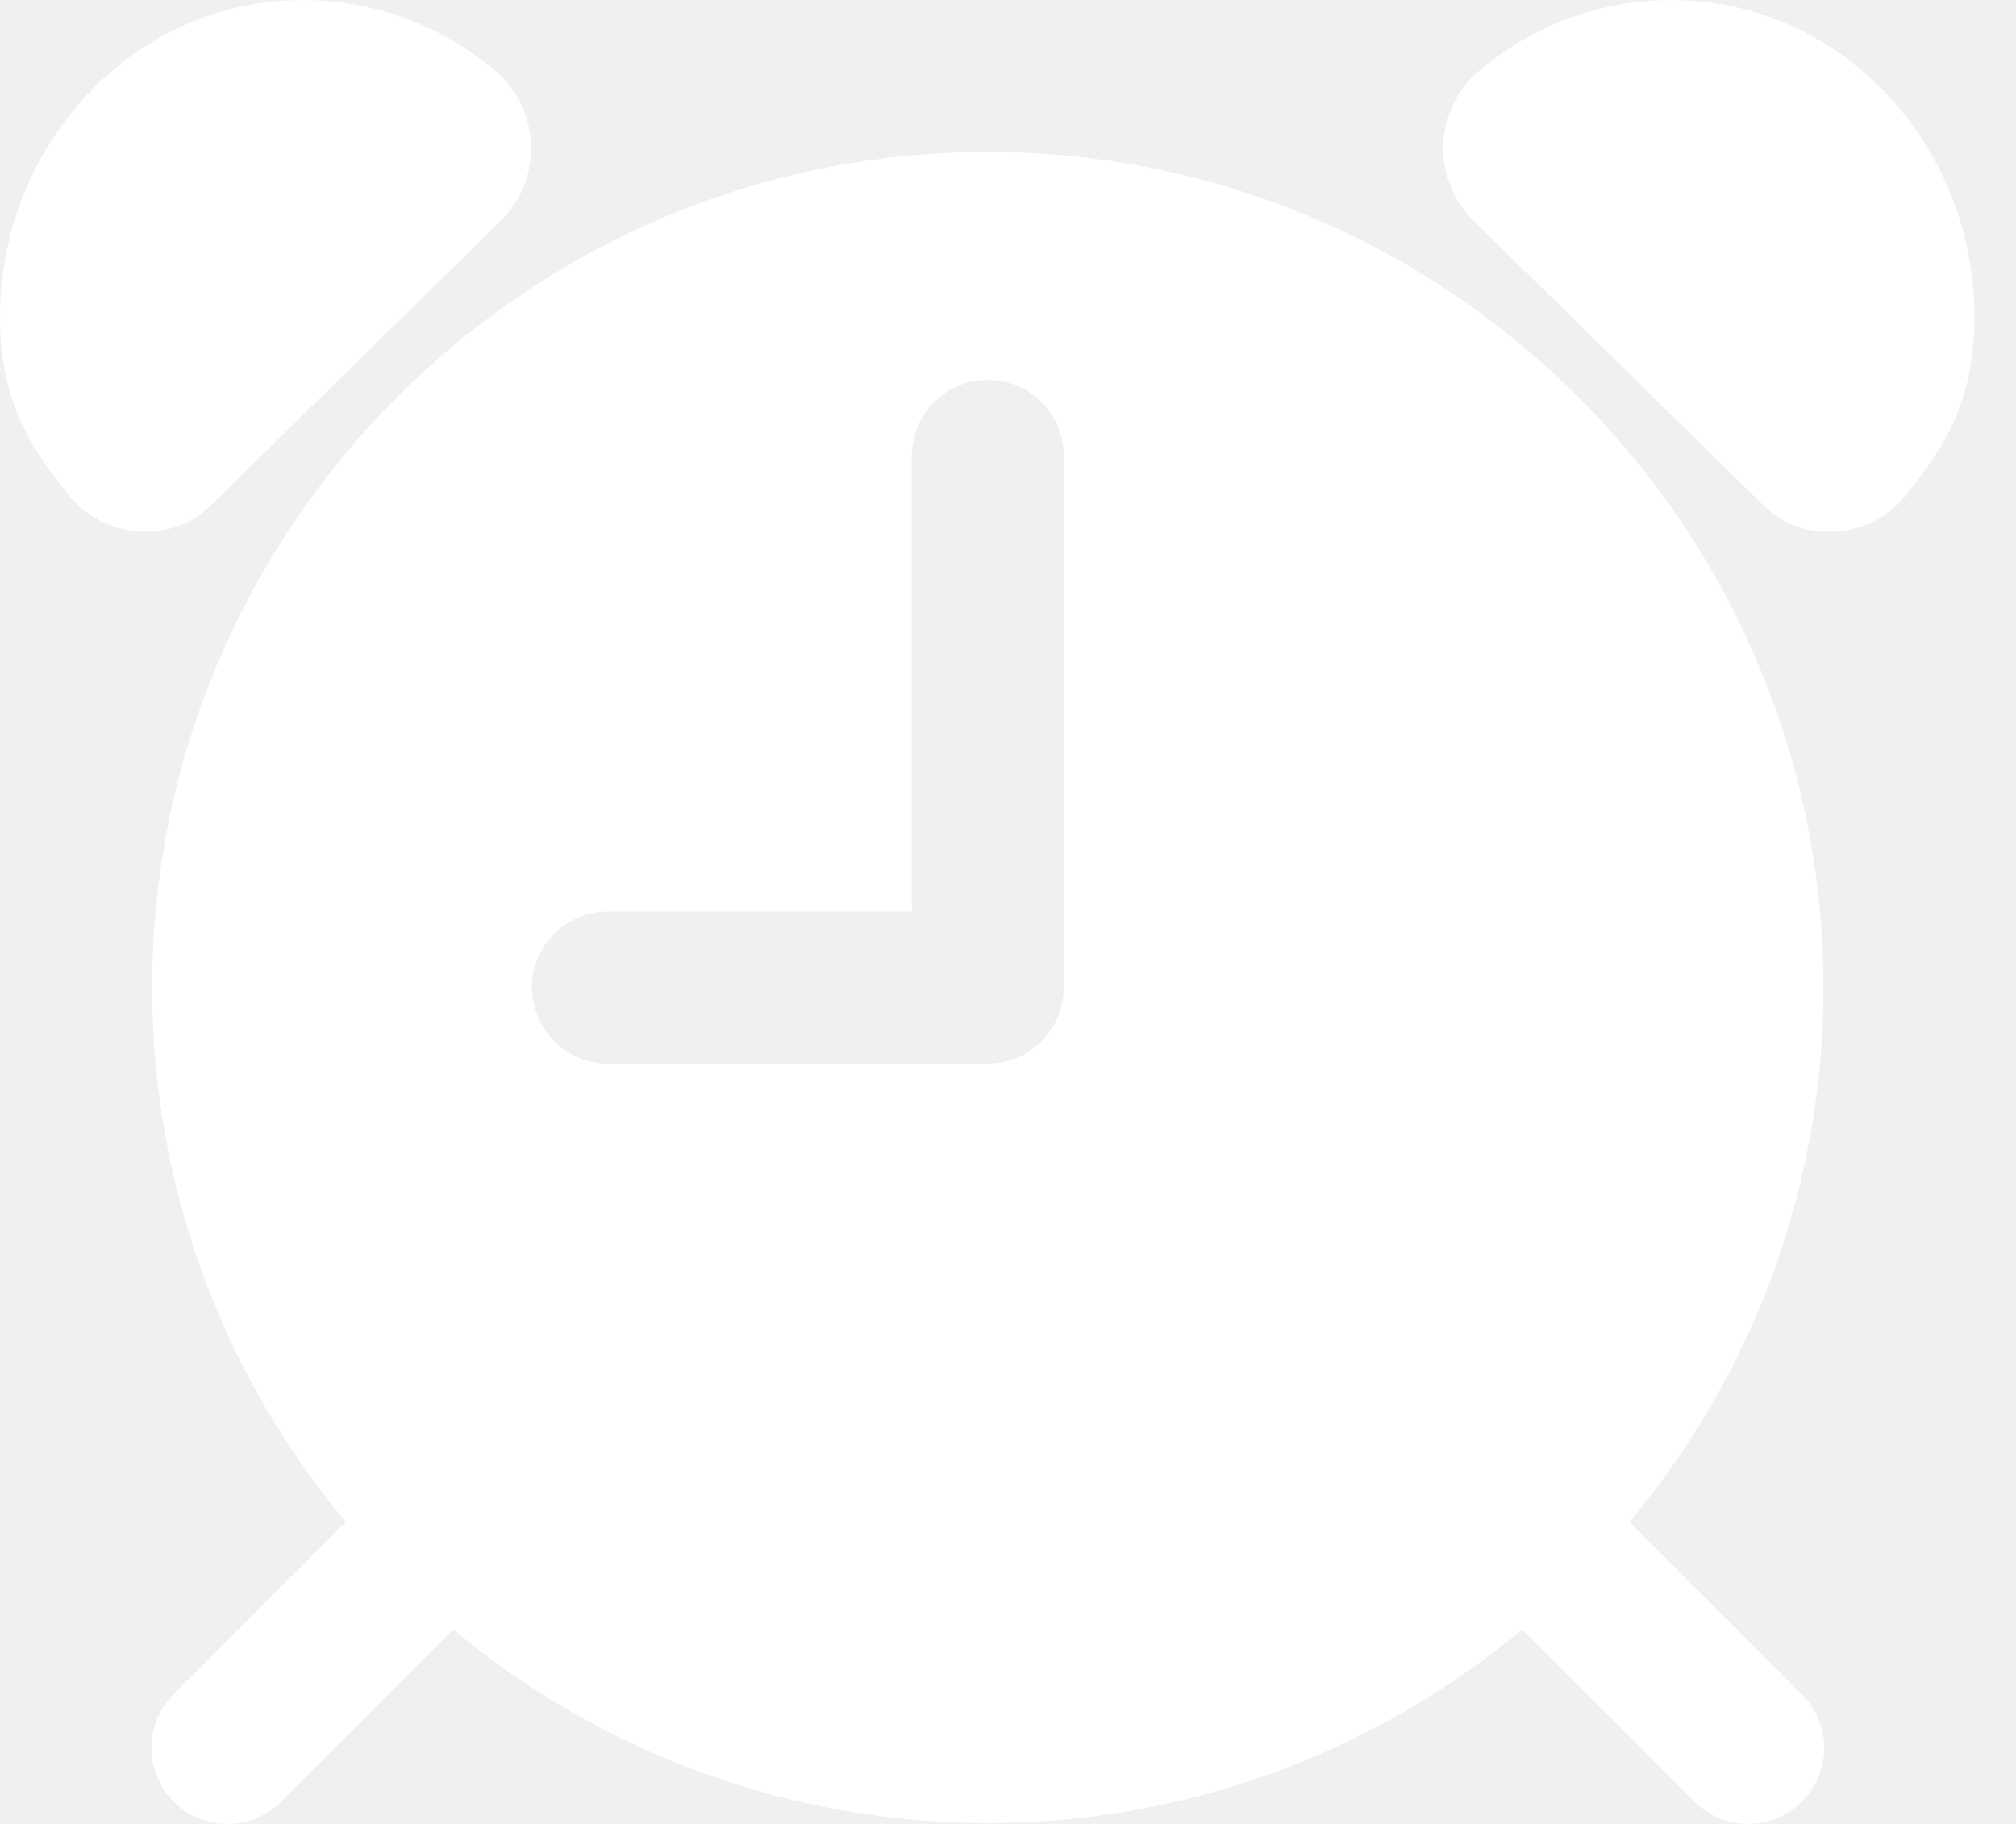
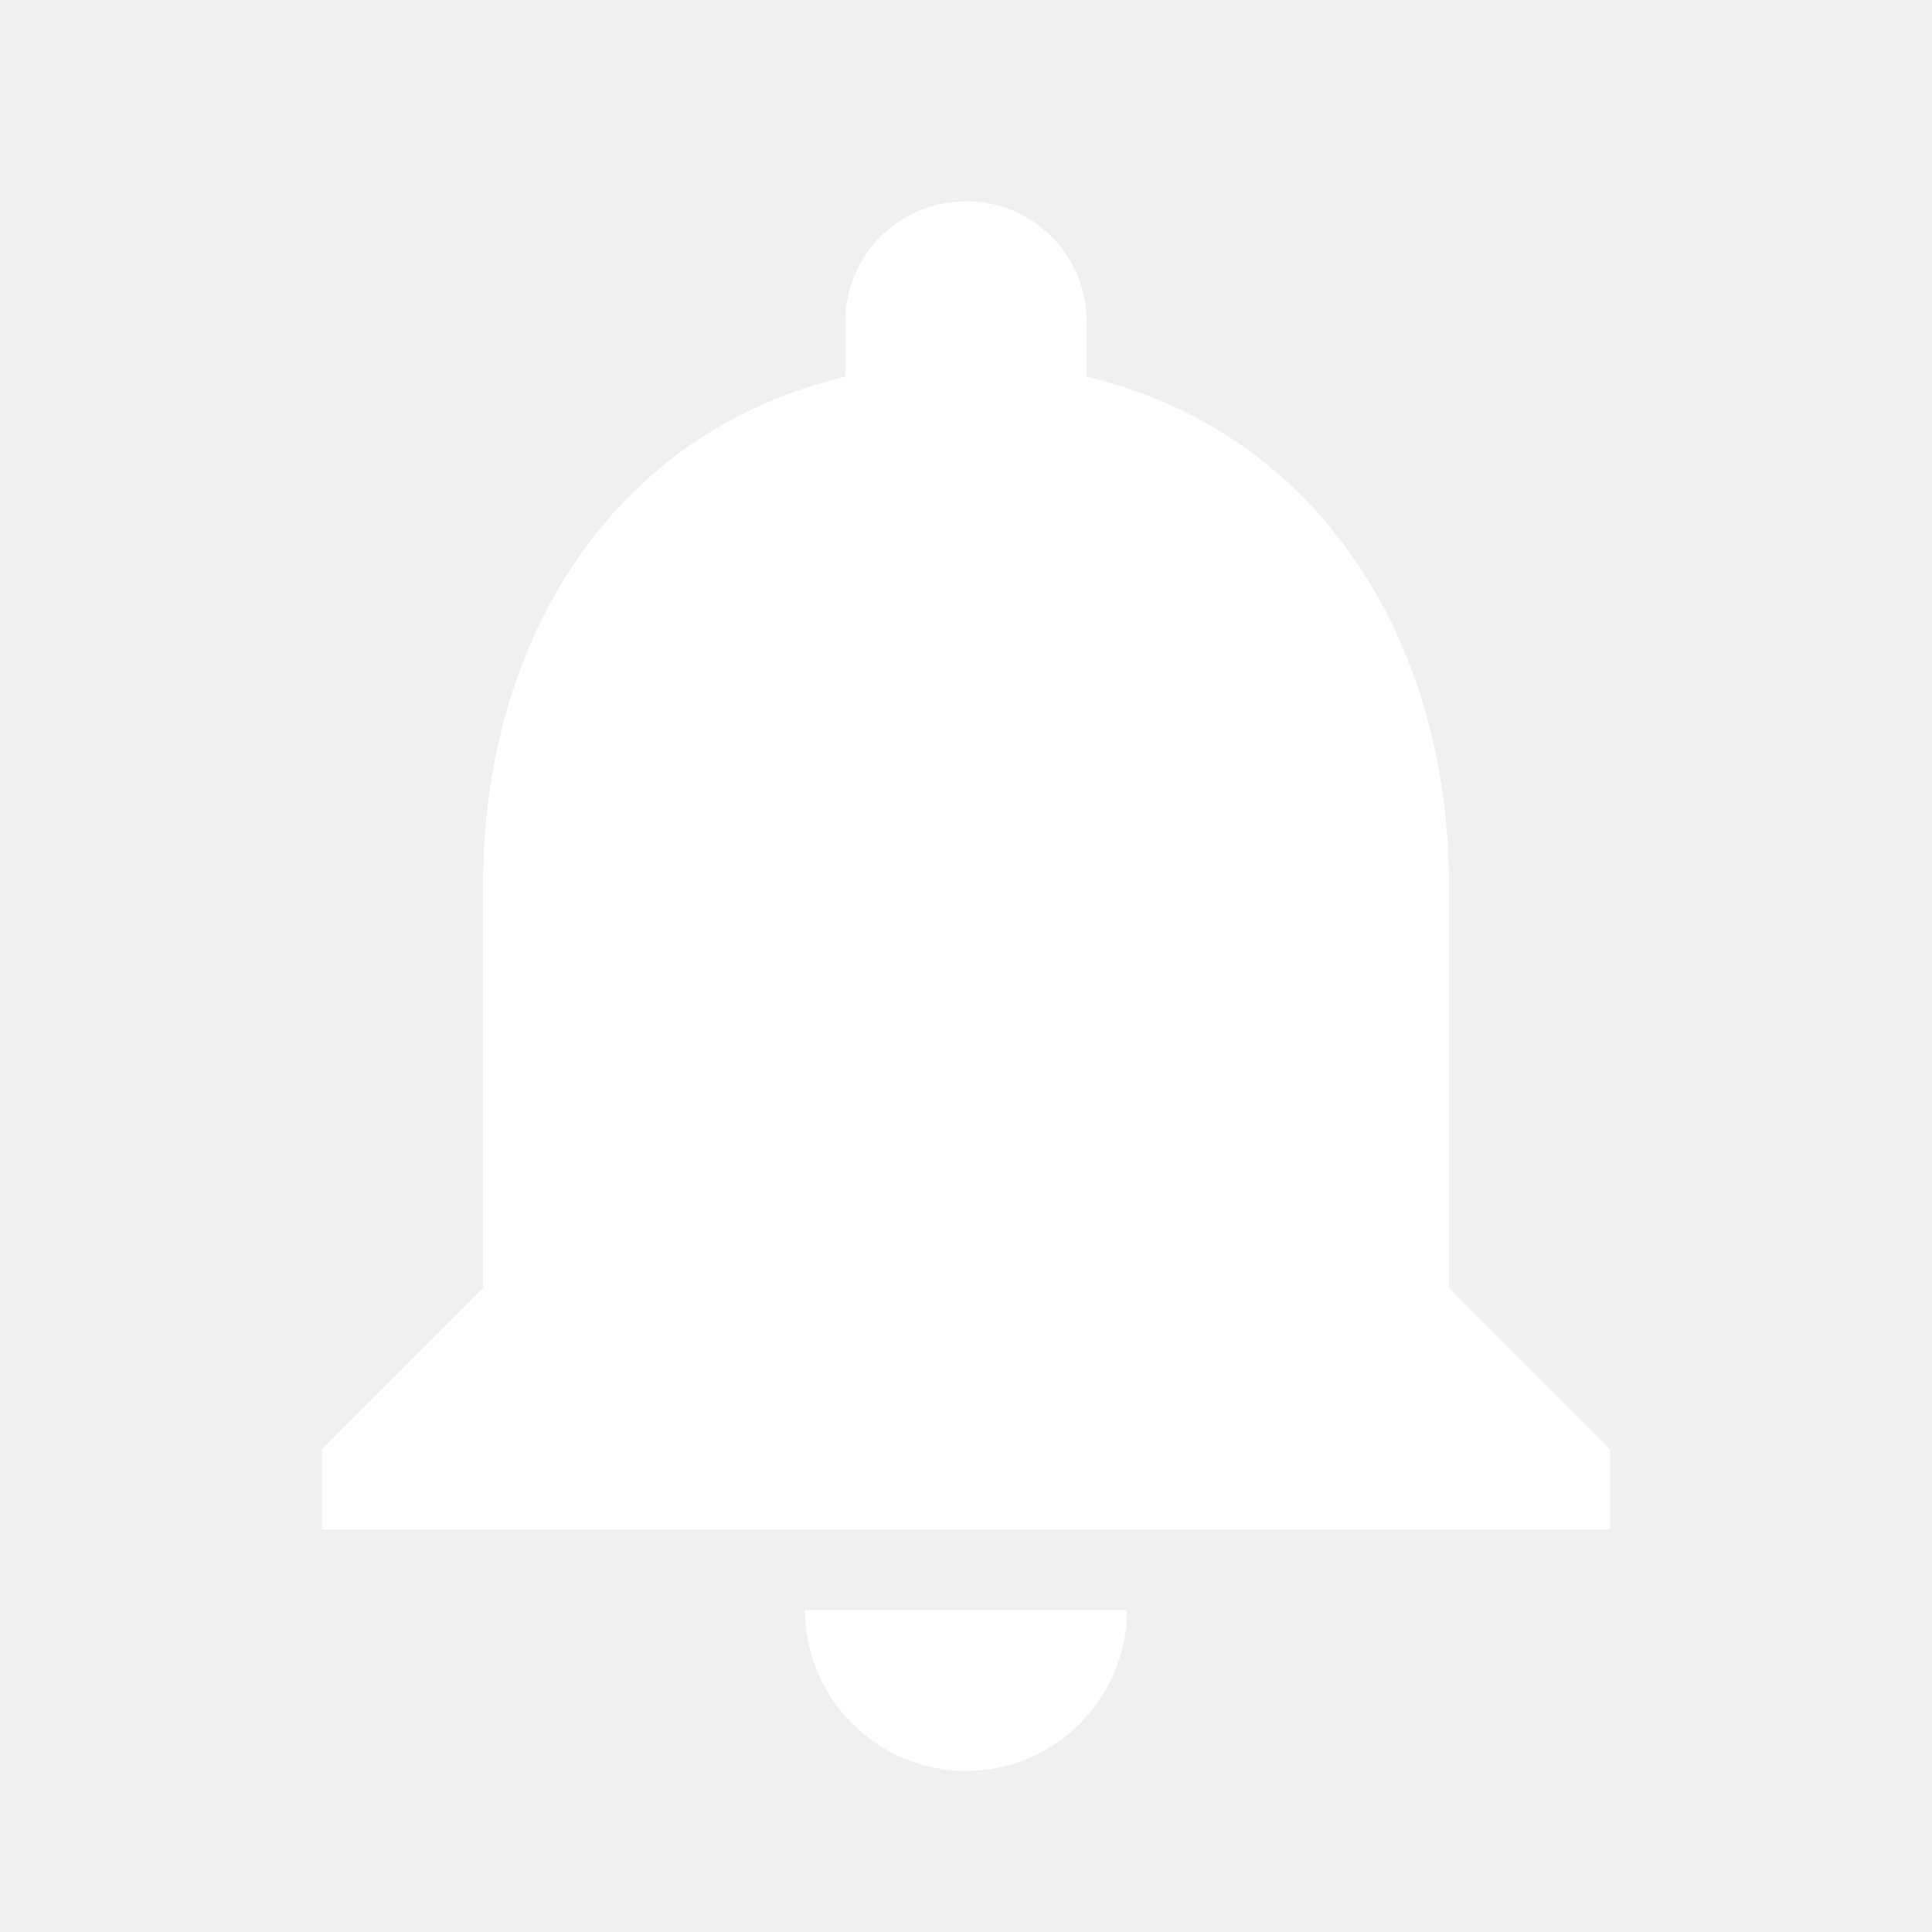
- <svg xmlns="http://www.w3.org/2000/svg" width="21" height="19" viewBox="0 0 21 19" fill="none">
-   <path d="M5.219 2.298C5.323 2.195 5.404 2.072 5.458 1.936C5.512 1.8 5.537 1.654 5.532 1.508C5.527 1.362 5.492 1.218 5.428 1.086C5.365 0.954 5.275 0.837 5.164 0.742C4.606 0.265 3.896 0.002 3.162 0L3 0.004H2.977C1.302 0.106 -0.003 1.56 0 3.314C0 4.253 0.396 4.751 0.708 5.149C0.796 5.26 0.906 5.352 1.031 5.419C1.156 5.485 1.294 5.525 1.435 5.535C1.448 5.535 1.47 5.537 1.534 5.537C1.661 5.537 1.787 5.511 1.904 5.461C2.021 5.411 2.127 5.338 2.214 5.246L5.219 2.298ZM17.593 0.005L17.432 0H17.406C16.671 0.002 15.961 0.265 15.402 0.742C15.291 0.838 15.201 0.955 15.138 1.087C15.075 1.218 15.039 1.362 15.034 1.508C15.029 1.654 15.054 1.799 15.108 1.935C15.162 2.071 15.243 2.194 15.347 2.297L18.352 5.247C18.441 5.34 18.546 5.413 18.664 5.463C18.781 5.513 18.907 5.539 19.035 5.539C19.098 5.539 19.12 5.539 19.133 5.537C19.275 5.527 19.412 5.487 19.537 5.421C19.662 5.354 19.772 5.262 19.86 5.151C20.174 4.753 20.566 4.257 20.568 3.316C20.571 1.56 19.265 0.106 17.593 0.005Z" fill="white" />
-   <path d="M10.289 1.583C5.492 1.583 1.585 5.487 1.585 10.287C1.583 12.322 2.297 14.293 3.603 15.854L1.817 17.641C1.741 17.714 1.681 17.802 1.64 17.898C1.599 17.995 1.577 18.098 1.577 18.203C1.576 18.308 1.596 18.412 1.636 18.509C1.676 18.606 1.734 18.694 1.809 18.768C1.883 18.843 1.971 18.901 2.068 18.941C2.165 18.981 2.269 19.001 2.374 19C2.479 18.999 2.583 18.978 2.679 18.936C2.775 18.895 2.863 18.835 2.936 18.76L4.722 16.974C6.284 18.278 8.254 18.992 10.289 18.992C12.324 18.992 14.294 18.278 15.856 16.974L17.643 18.76C17.716 18.835 17.803 18.895 17.9 18.936C17.996 18.978 18.1 18.999 18.205 19C18.31 19.001 18.414 18.981 18.511 18.941C18.608 18.901 18.696 18.843 18.77 18.768C18.845 18.694 18.903 18.606 18.943 18.509C18.983 18.412 19.003 18.308 19.002 18.203C19.001 18.098 18.98 17.995 18.939 17.898C18.898 17.802 18.837 17.714 18.762 17.641L16.975 15.854C18.281 14.293 18.996 12.322 18.994 10.287C18.994 5.49 15.089 1.583 10.289 1.583ZM11.081 10.287C11.081 10.497 10.997 10.698 10.849 10.847C10.7 10.995 10.499 11.079 10.289 11.079H6.333C6.123 11.079 5.921 10.995 5.773 10.847C5.625 10.698 5.541 10.497 5.541 10.287C5.541 10.078 5.625 9.876 5.773 9.728C5.921 9.579 6.123 9.496 6.333 9.496H9.498V4.748C9.498 4.538 9.581 4.337 9.73 4.189C9.878 4.04 10.079 3.957 10.289 3.957C10.499 3.957 10.7 4.04 10.849 4.189C10.997 4.337 11.081 4.538 11.081 4.748V10.287Z" fill="white" />
+ <svg xmlns="http://www.w3.org/2000/svg" width="24" height="24" viewBox="0 0 24 24" fill="none">
+   <path d="M12 22C13.1 22 14 21.1 14 20H10C10 21.1 10.9 22 12 22Z" fill="white" />
+   <path d="M18 16V11C18 7.93 16.36 5.36 13.5 4.68V4C13.5 3.17 12.83 2.5 12 2.5C11.17 2.5 10.5 3.17 10.5 4V4.68C7.63 5.36 6 7.92 6 11V16L4 18V19H20V18L18 16Z" fill="white" />
</svg>
